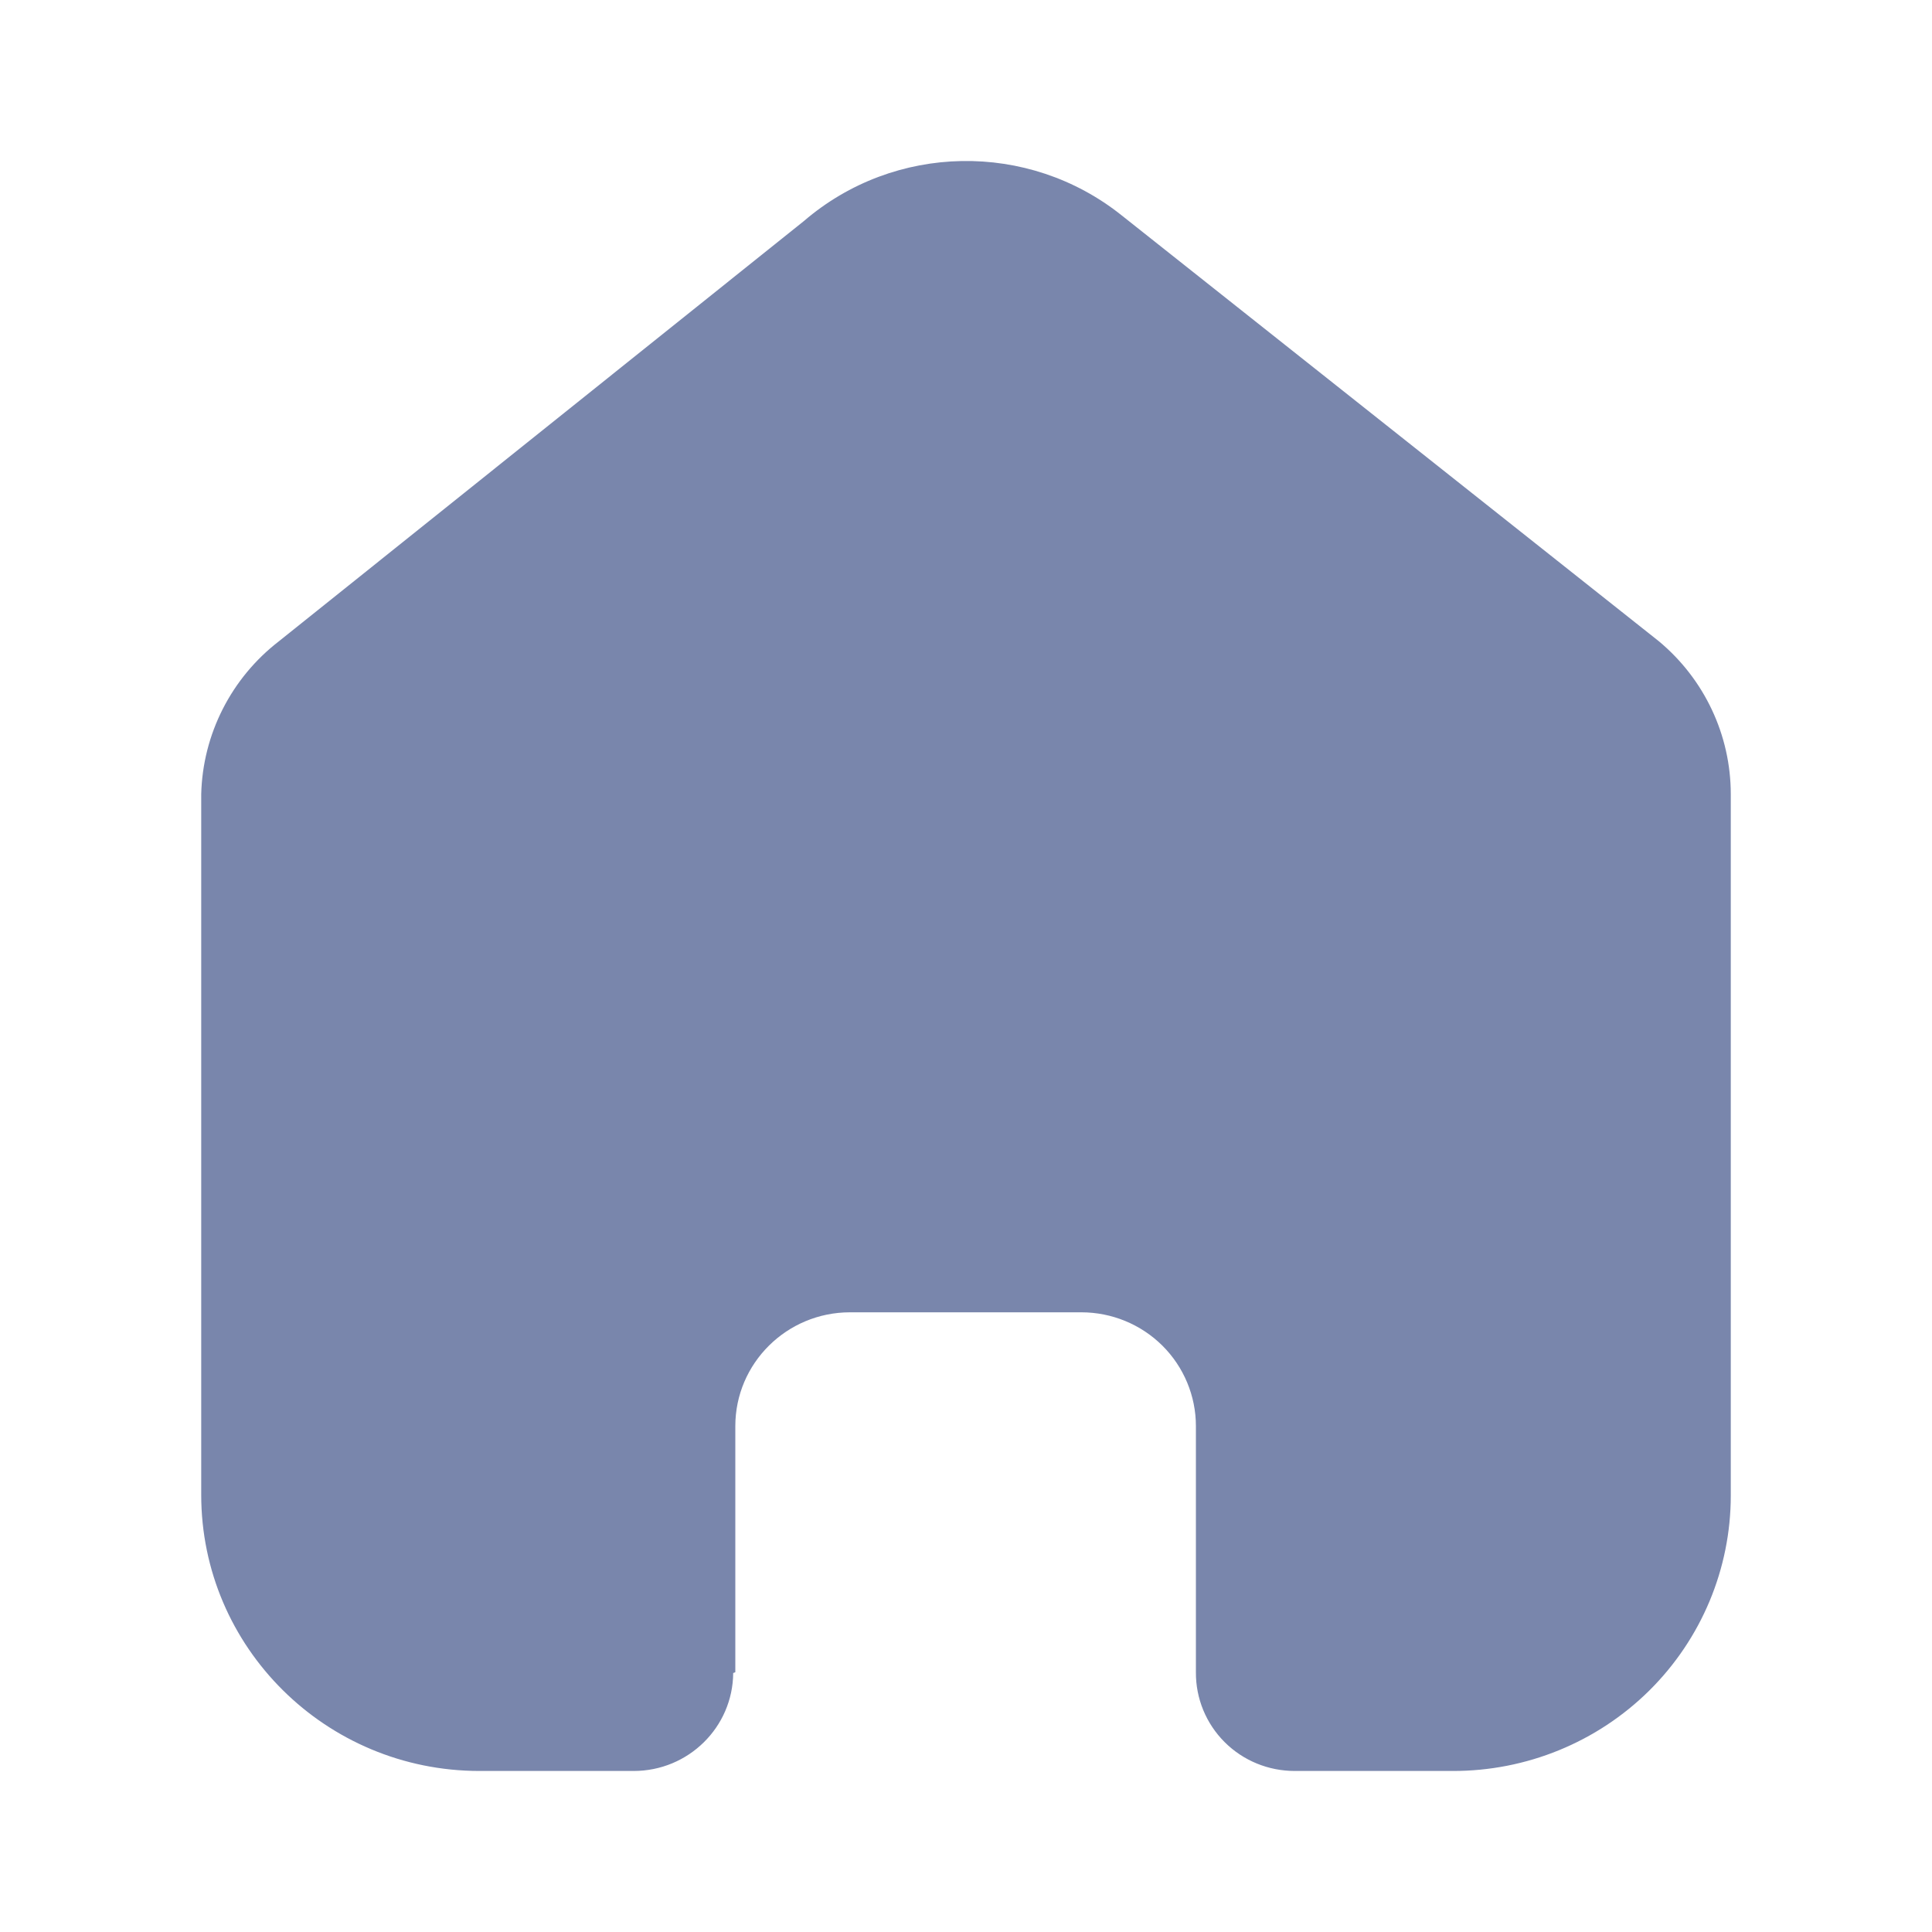
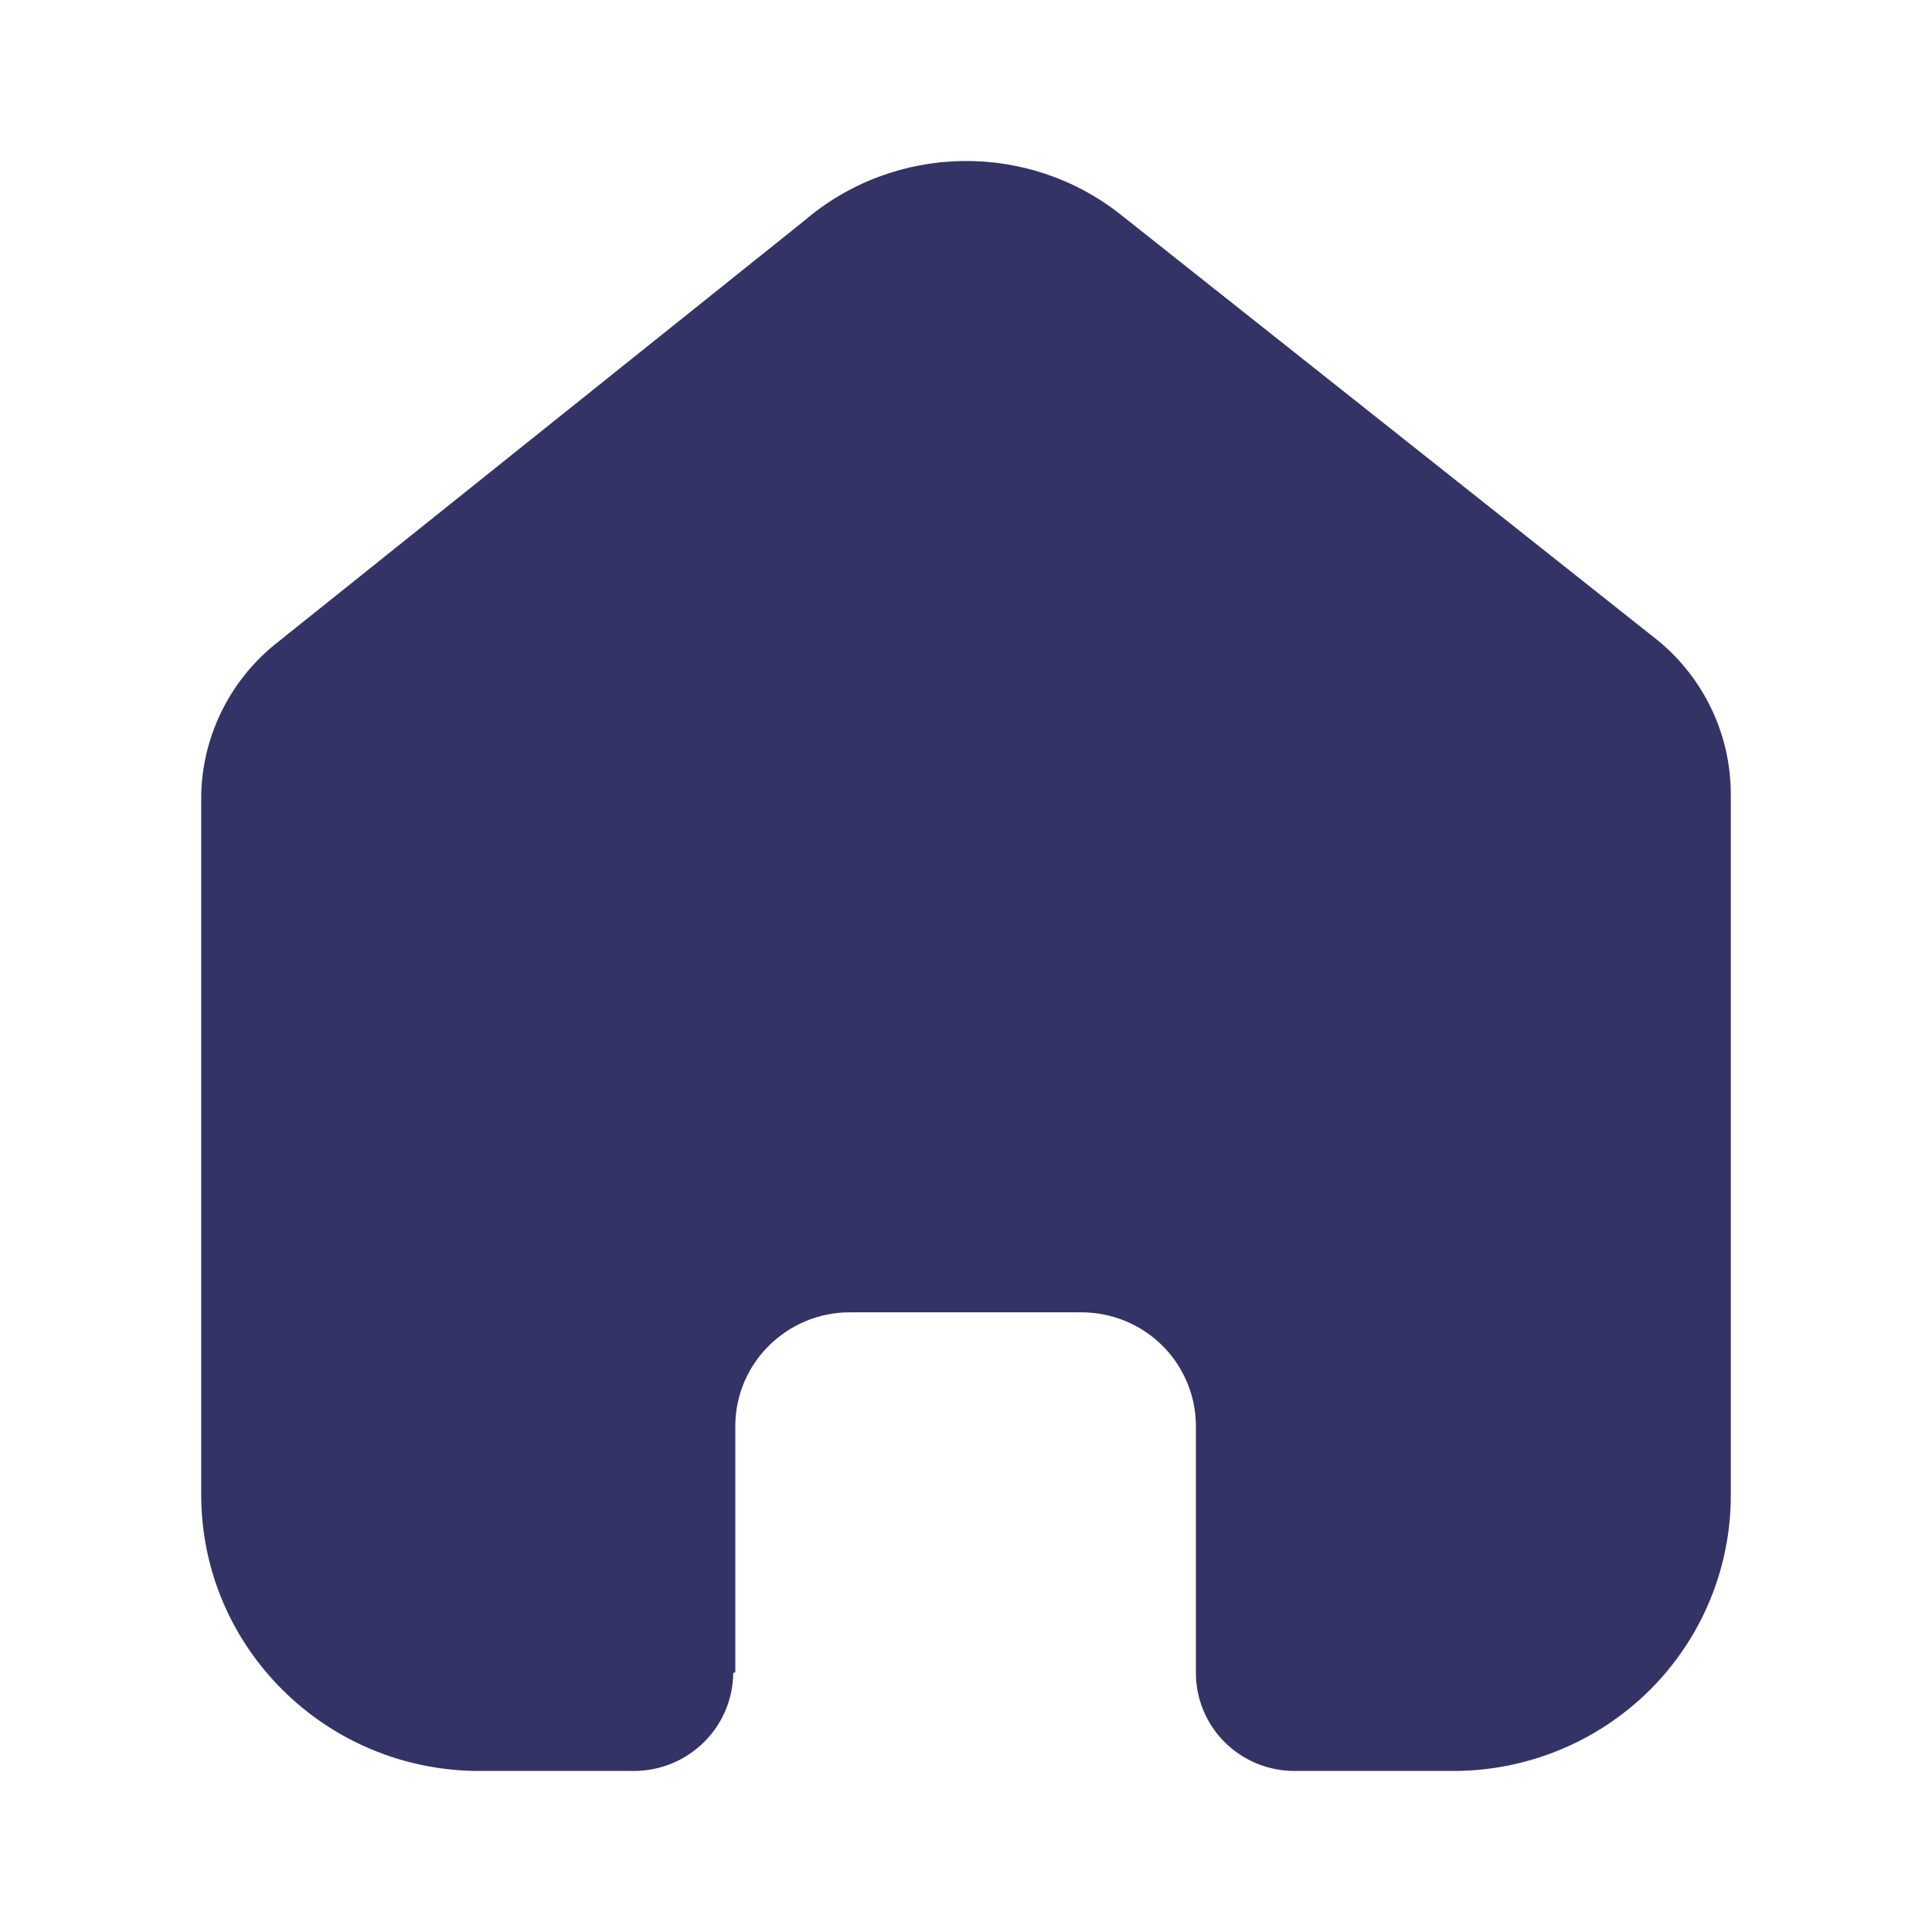
<svg xmlns="http://www.w3.org/2000/svg" width="20" height="20" viewBox="0 0 20 20" fill="none">
-   <path d="M7.612 17.311V14.763C7.612 14.113 8.144 13.585 8.799 13.585H11.194C11.509 13.585 11.81 13.709 12.033 13.93C12.255 14.151 12.38 14.451 12.38 14.763V17.311C12.378 17.582 12.485 17.842 12.677 18.034C12.869 18.226 13.13 18.333 13.403 18.333H15.037C15.8 18.335 16.532 18.036 17.073 17.501C17.613 16.966 17.917 16.239 17.917 15.482V8.222C17.917 7.61 17.644 7.03 17.171 6.637L11.612 2.23C10.645 1.457 9.259 1.482 8.321 2.289L2.889 6.637C2.394 7.018 2.098 7.601 2.083 8.222V15.474C2.083 17.053 3.373 18.333 4.964 18.333H6.56C7.126 18.333 7.586 17.88 7.59 17.319L7.612 17.311Z" fill="#7986AC" />
+   <path d="M7.612 17.311V14.763C7.612 14.113 8.144 13.585 8.799 13.585H11.194C11.509 13.585 11.81 13.709 12.033 13.93C12.255 14.151 12.38 14.451 12.38 14.763V17.311C12.378 17.582 12.485 17.842 12.677 18.034C12.869 18.226 13.13 18.333 13.403 18.333H15.037C15.8 18.335 16.532 18.036 17.073 17.501C17.613 16.966 17.917 16.239 17.917 15.482V8.222C17.917 7.61 17.644 7.03 17.171 6.637L11.612 2.23C10.645 1.457 9.259 1.482 8.321 2.289L2.889 6.637C2.394 7.018 2.098 7.601 2.083 8.222V15.474C2.083 17.053 3.373 18.333 4.964 18.333H6.56C7.126 18.333 7.586 17.88 7.59 17.319L7.612 17.311Z" fill="#333366" />
</svg>
